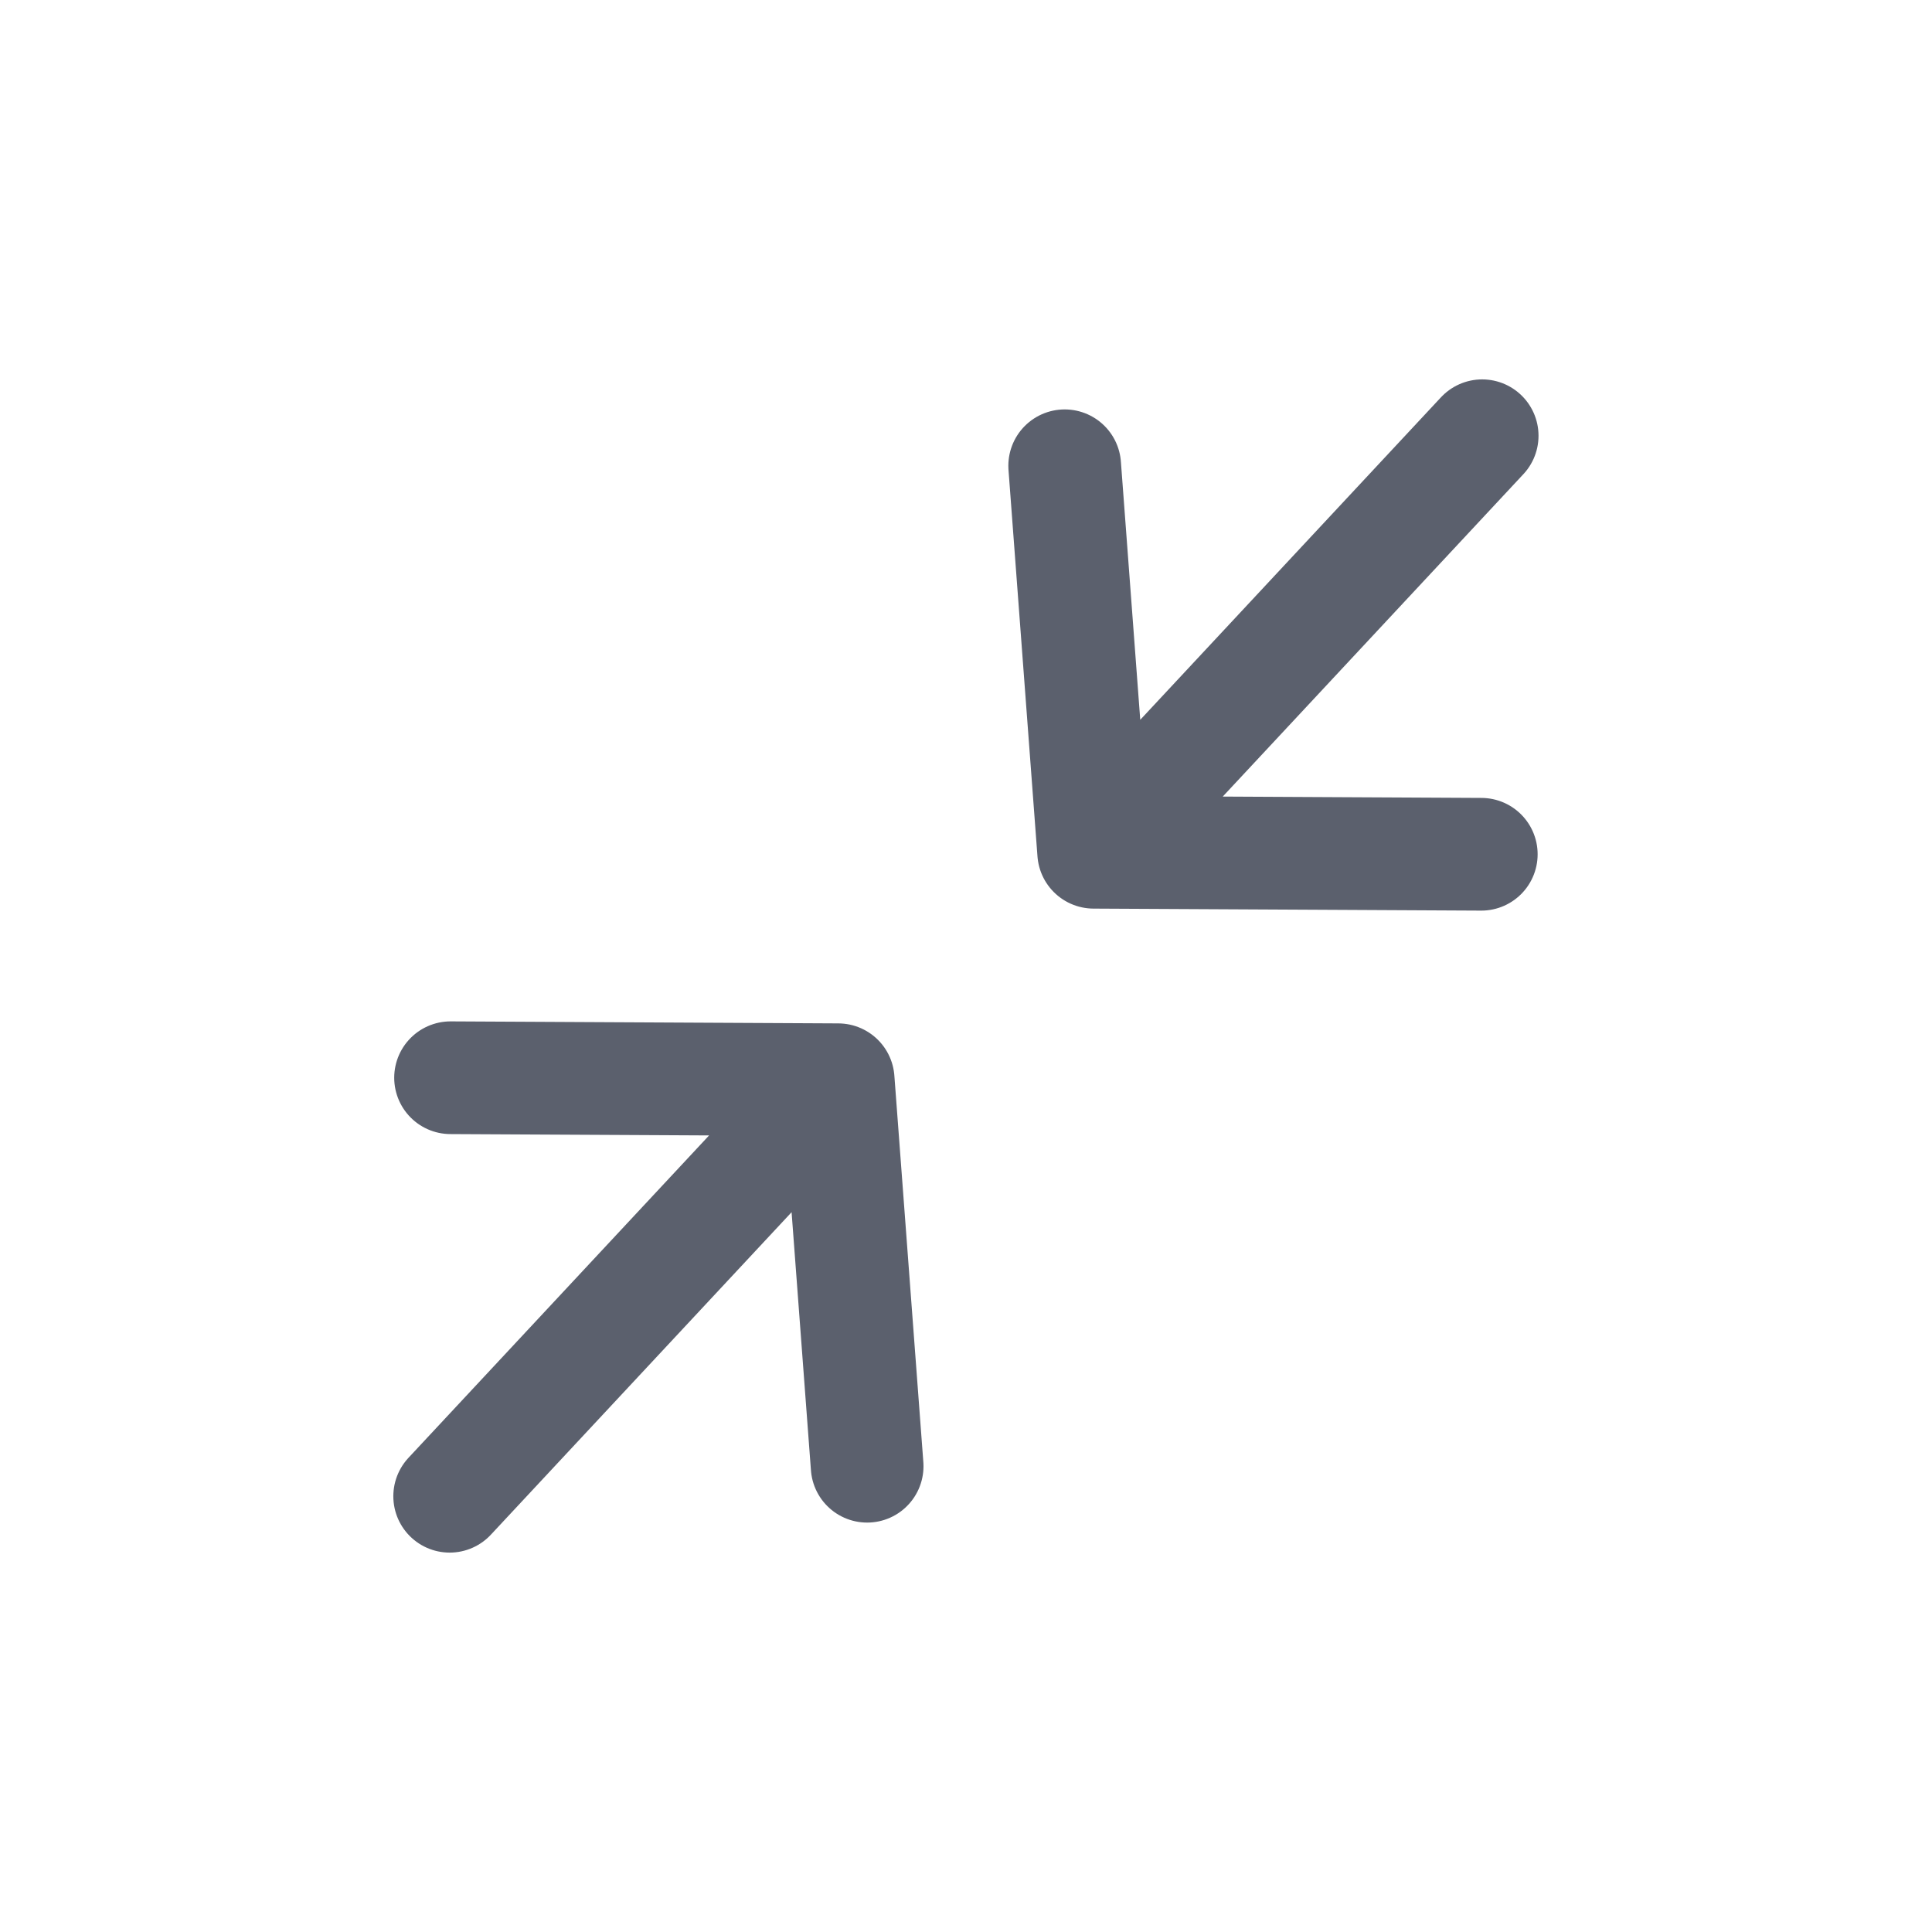
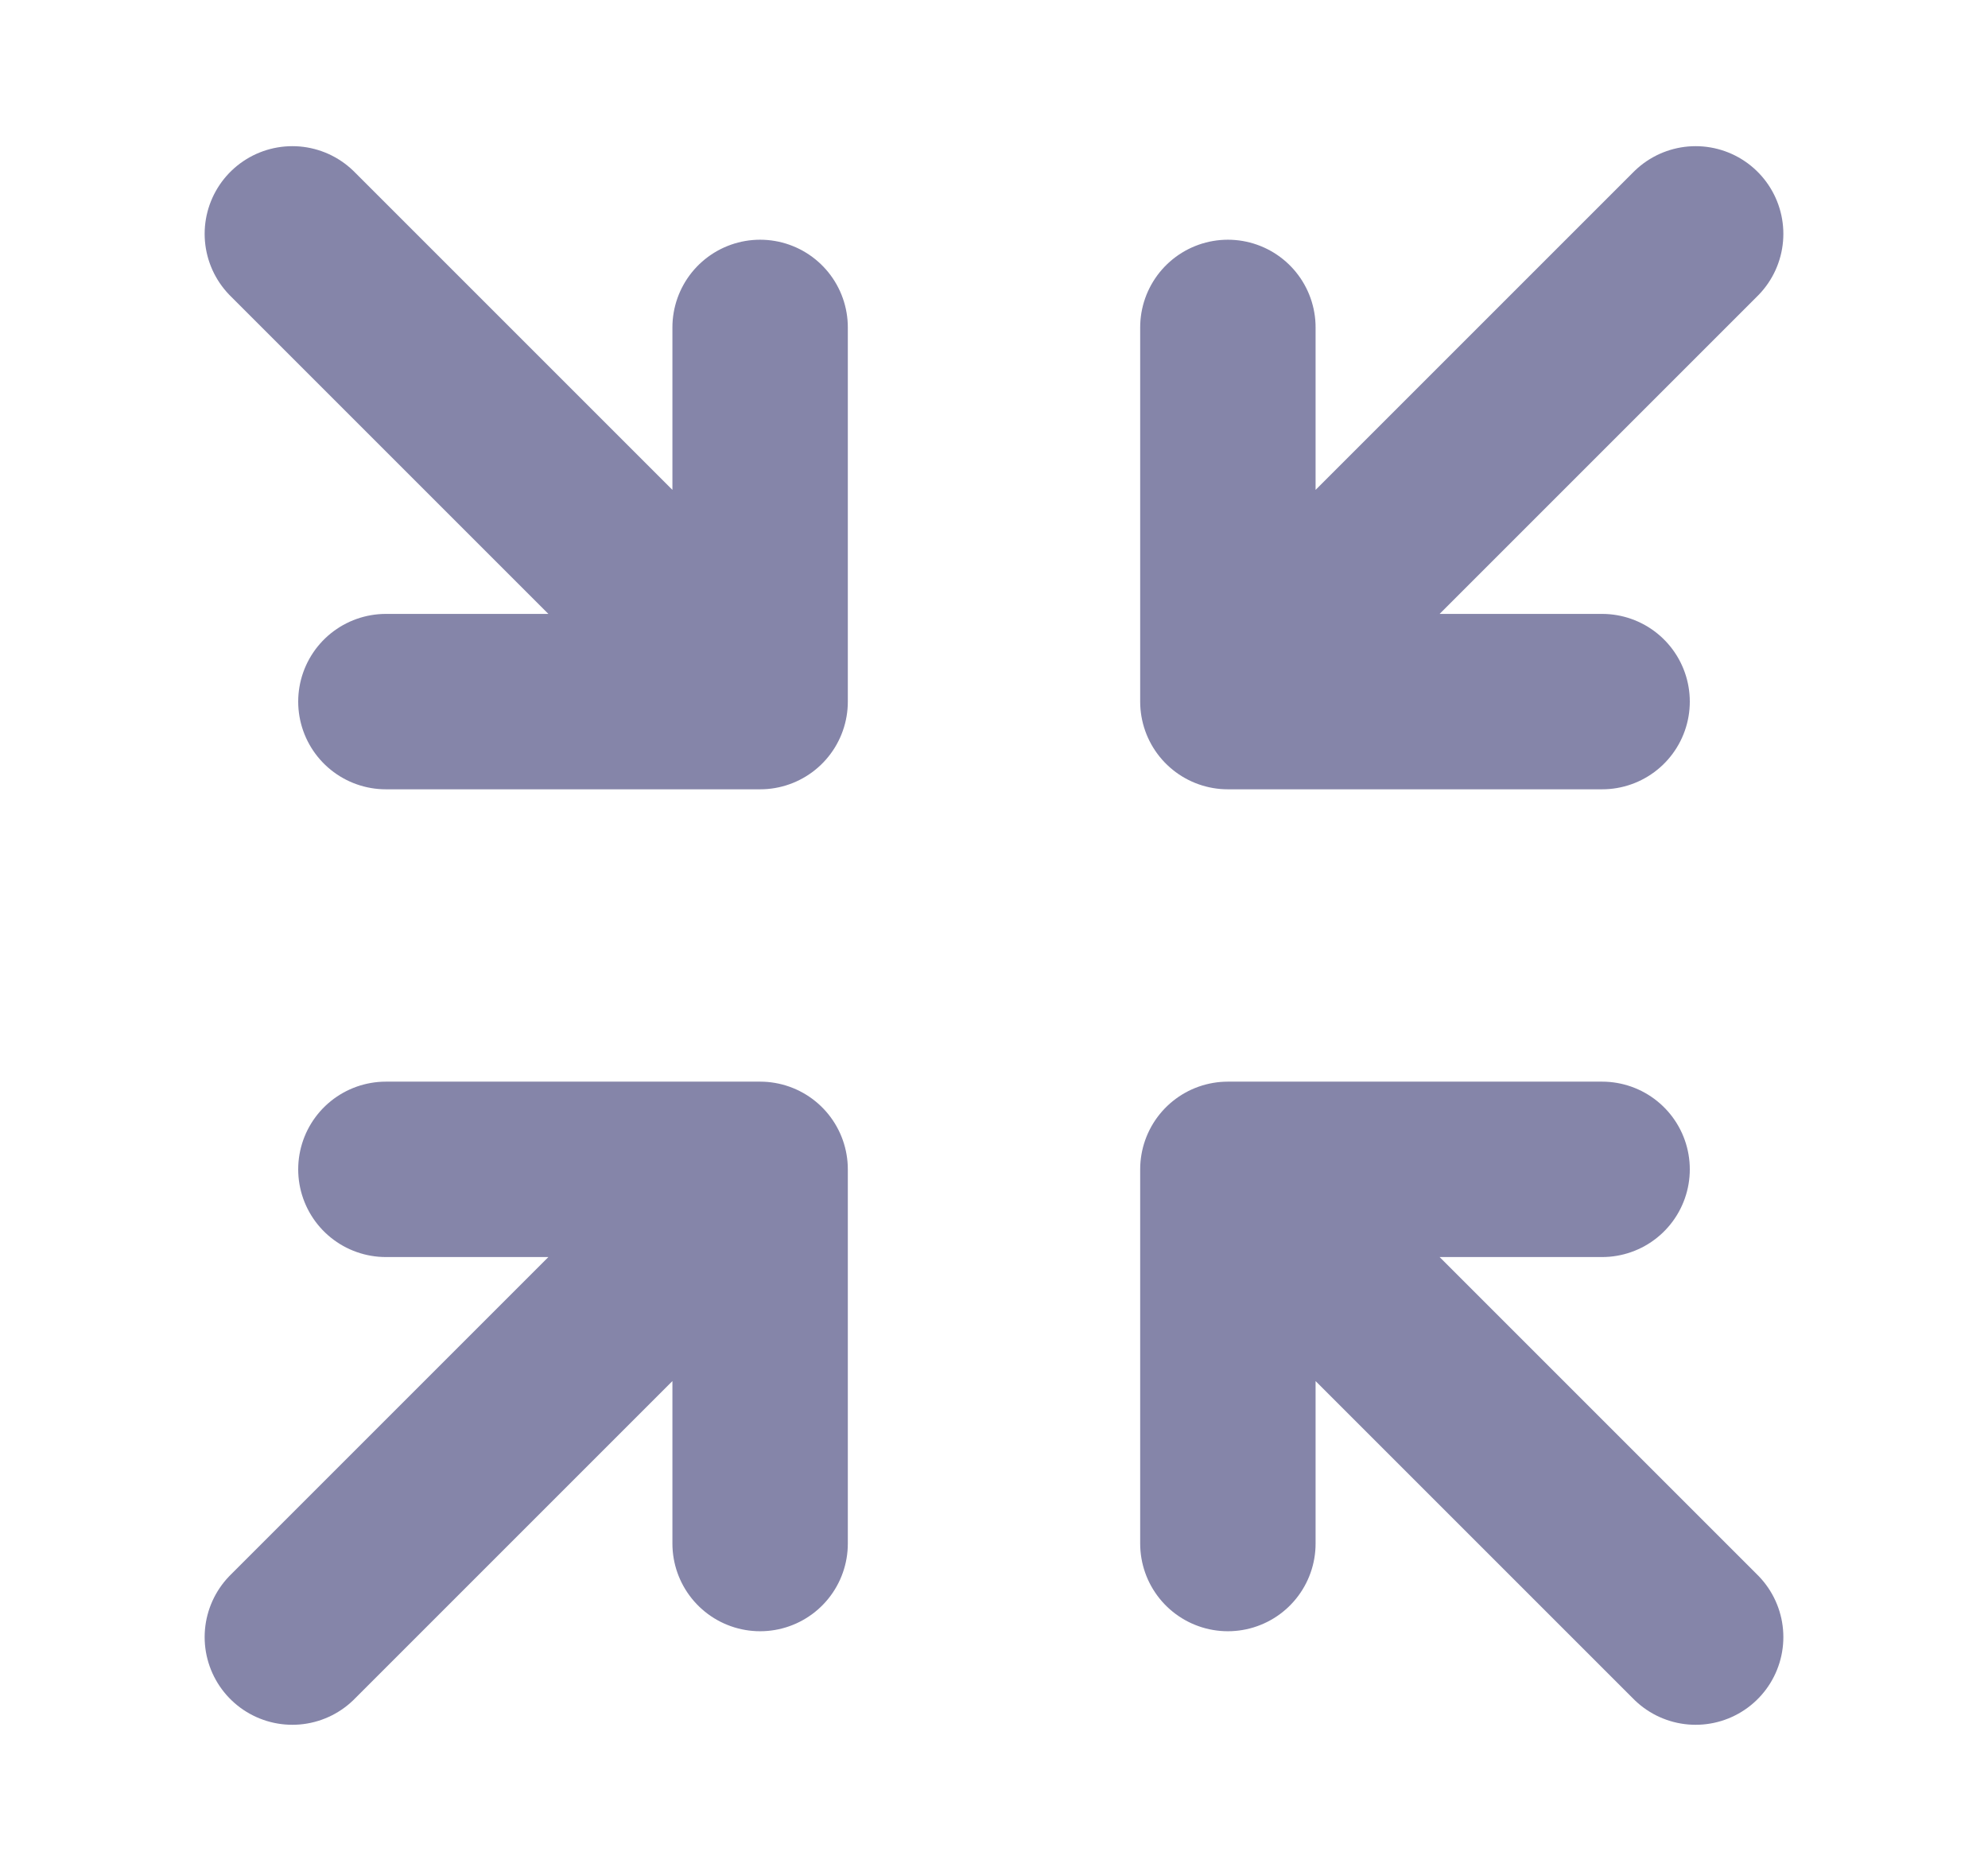
- <svg xmlns="http://www.w3.org/2000/svg" viewBox="0 0 24 24" fill="none">
-   <path d="M5.597 13.388L10.412 13.413L10.772 18.214M10.102 13.744L5.586 18.587" stroke="#323949" stroke-opacity="0.8" stroke-width="1.4" stroke-linecap="round" stroke-linejoin="round" />
-   <path d="M18.401 10.612L13.586 10.587L13.226 5.786M13.896 10.256L18.412 5.413" stroke="#323949" stroke-opacity="0.8" stroke-width="1.4" stroke-linecap="round" stroke-linejoin="round" />
+ <svg xmlns="http://www.w3.org/2000/svg" viewBox="0 0 17 16" fill="none">
+   <path d="M10.5 10L14.5 14M10.5 10L10.5 13.2M10.5 10L13.7 10" stroke="#8585A9" stroke-width="1.5" stroke-linecap="round" stroke-linejoin="round" />
+   <path d="M6.5 13.2L6.5 10M6.5 10L3.3 10M6.5 10L2.5 14" stroke="#8585A9" stroke-width="1.5" stroke-linecap="round" stroke-linejoin="round" />
+   <path d="M10.5 2.8L10.5 6M10.5 6L13.7 6M10.5 6L14.5 2" stroke="#8585A9" stroke-width="1.5" stroke-linecap="round" stroke-linejoin="round" />
+   <path d="M6.5 2.8L6.5 6M6.5 6L3.3 6M6.5 6L2.5 2" stroke="#8585A9" stroke-width="1.5" stroke-linecap="round" stroke-linejoin="round" />
</svg>
